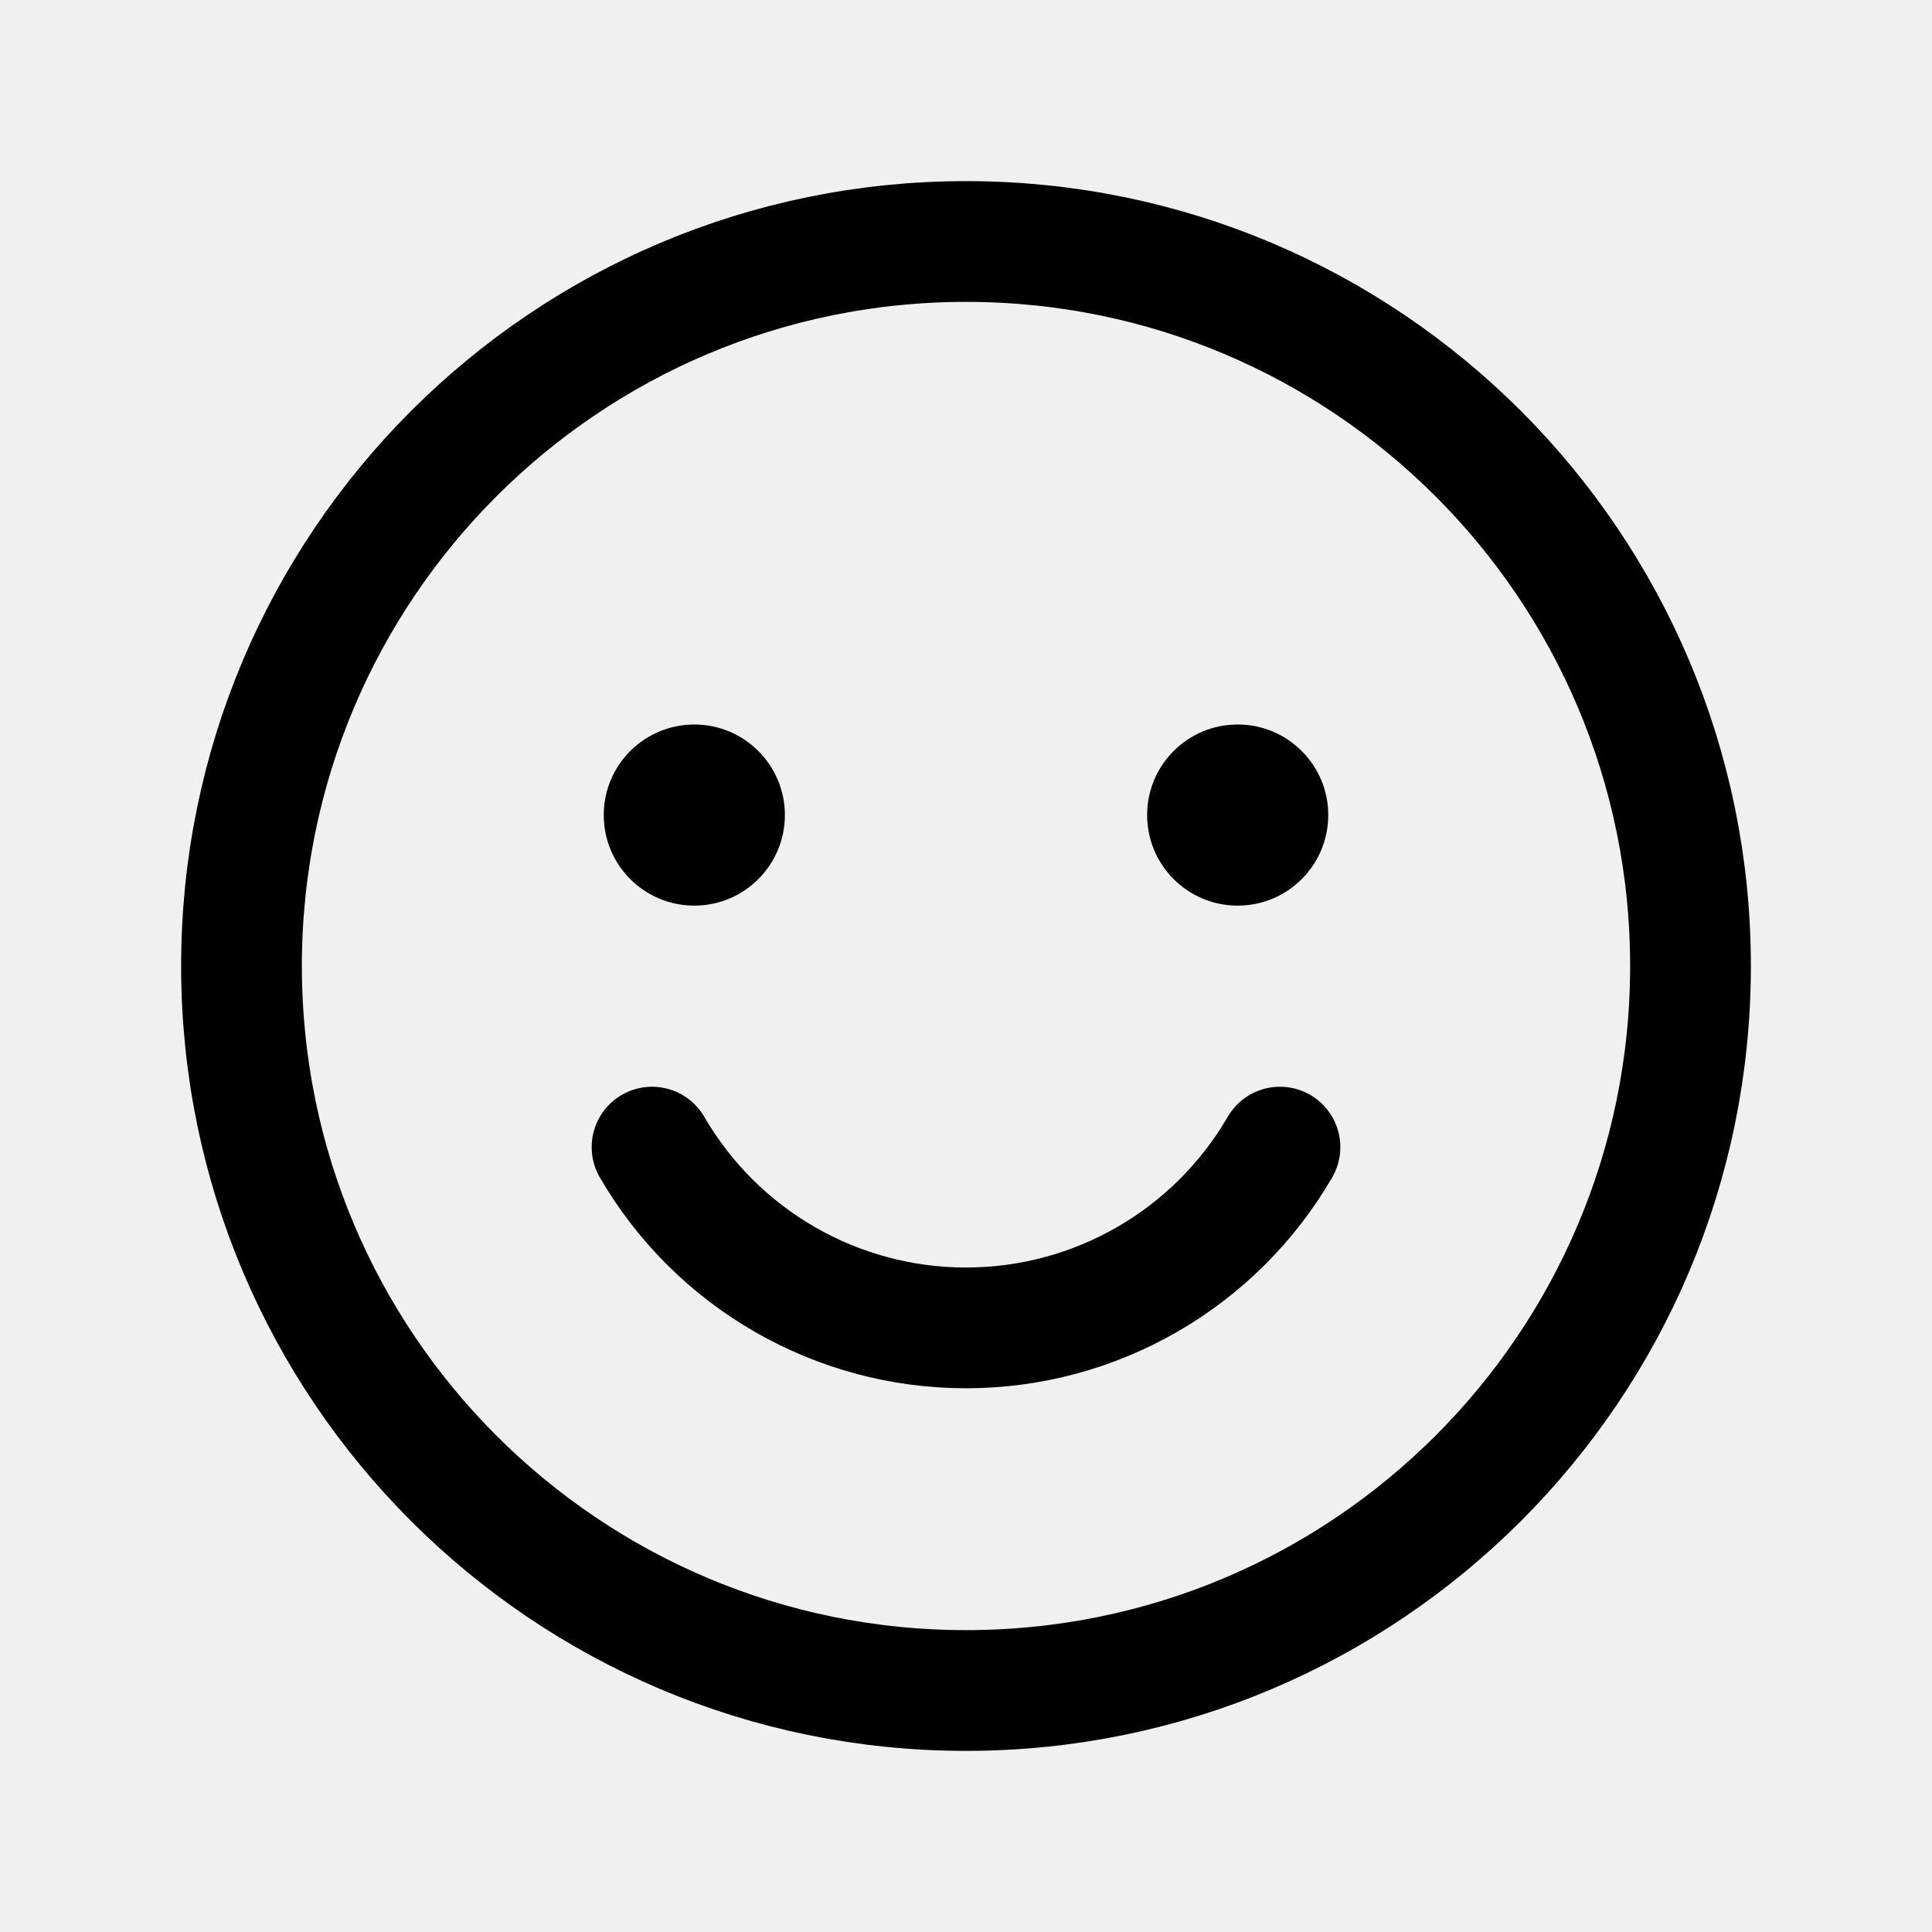
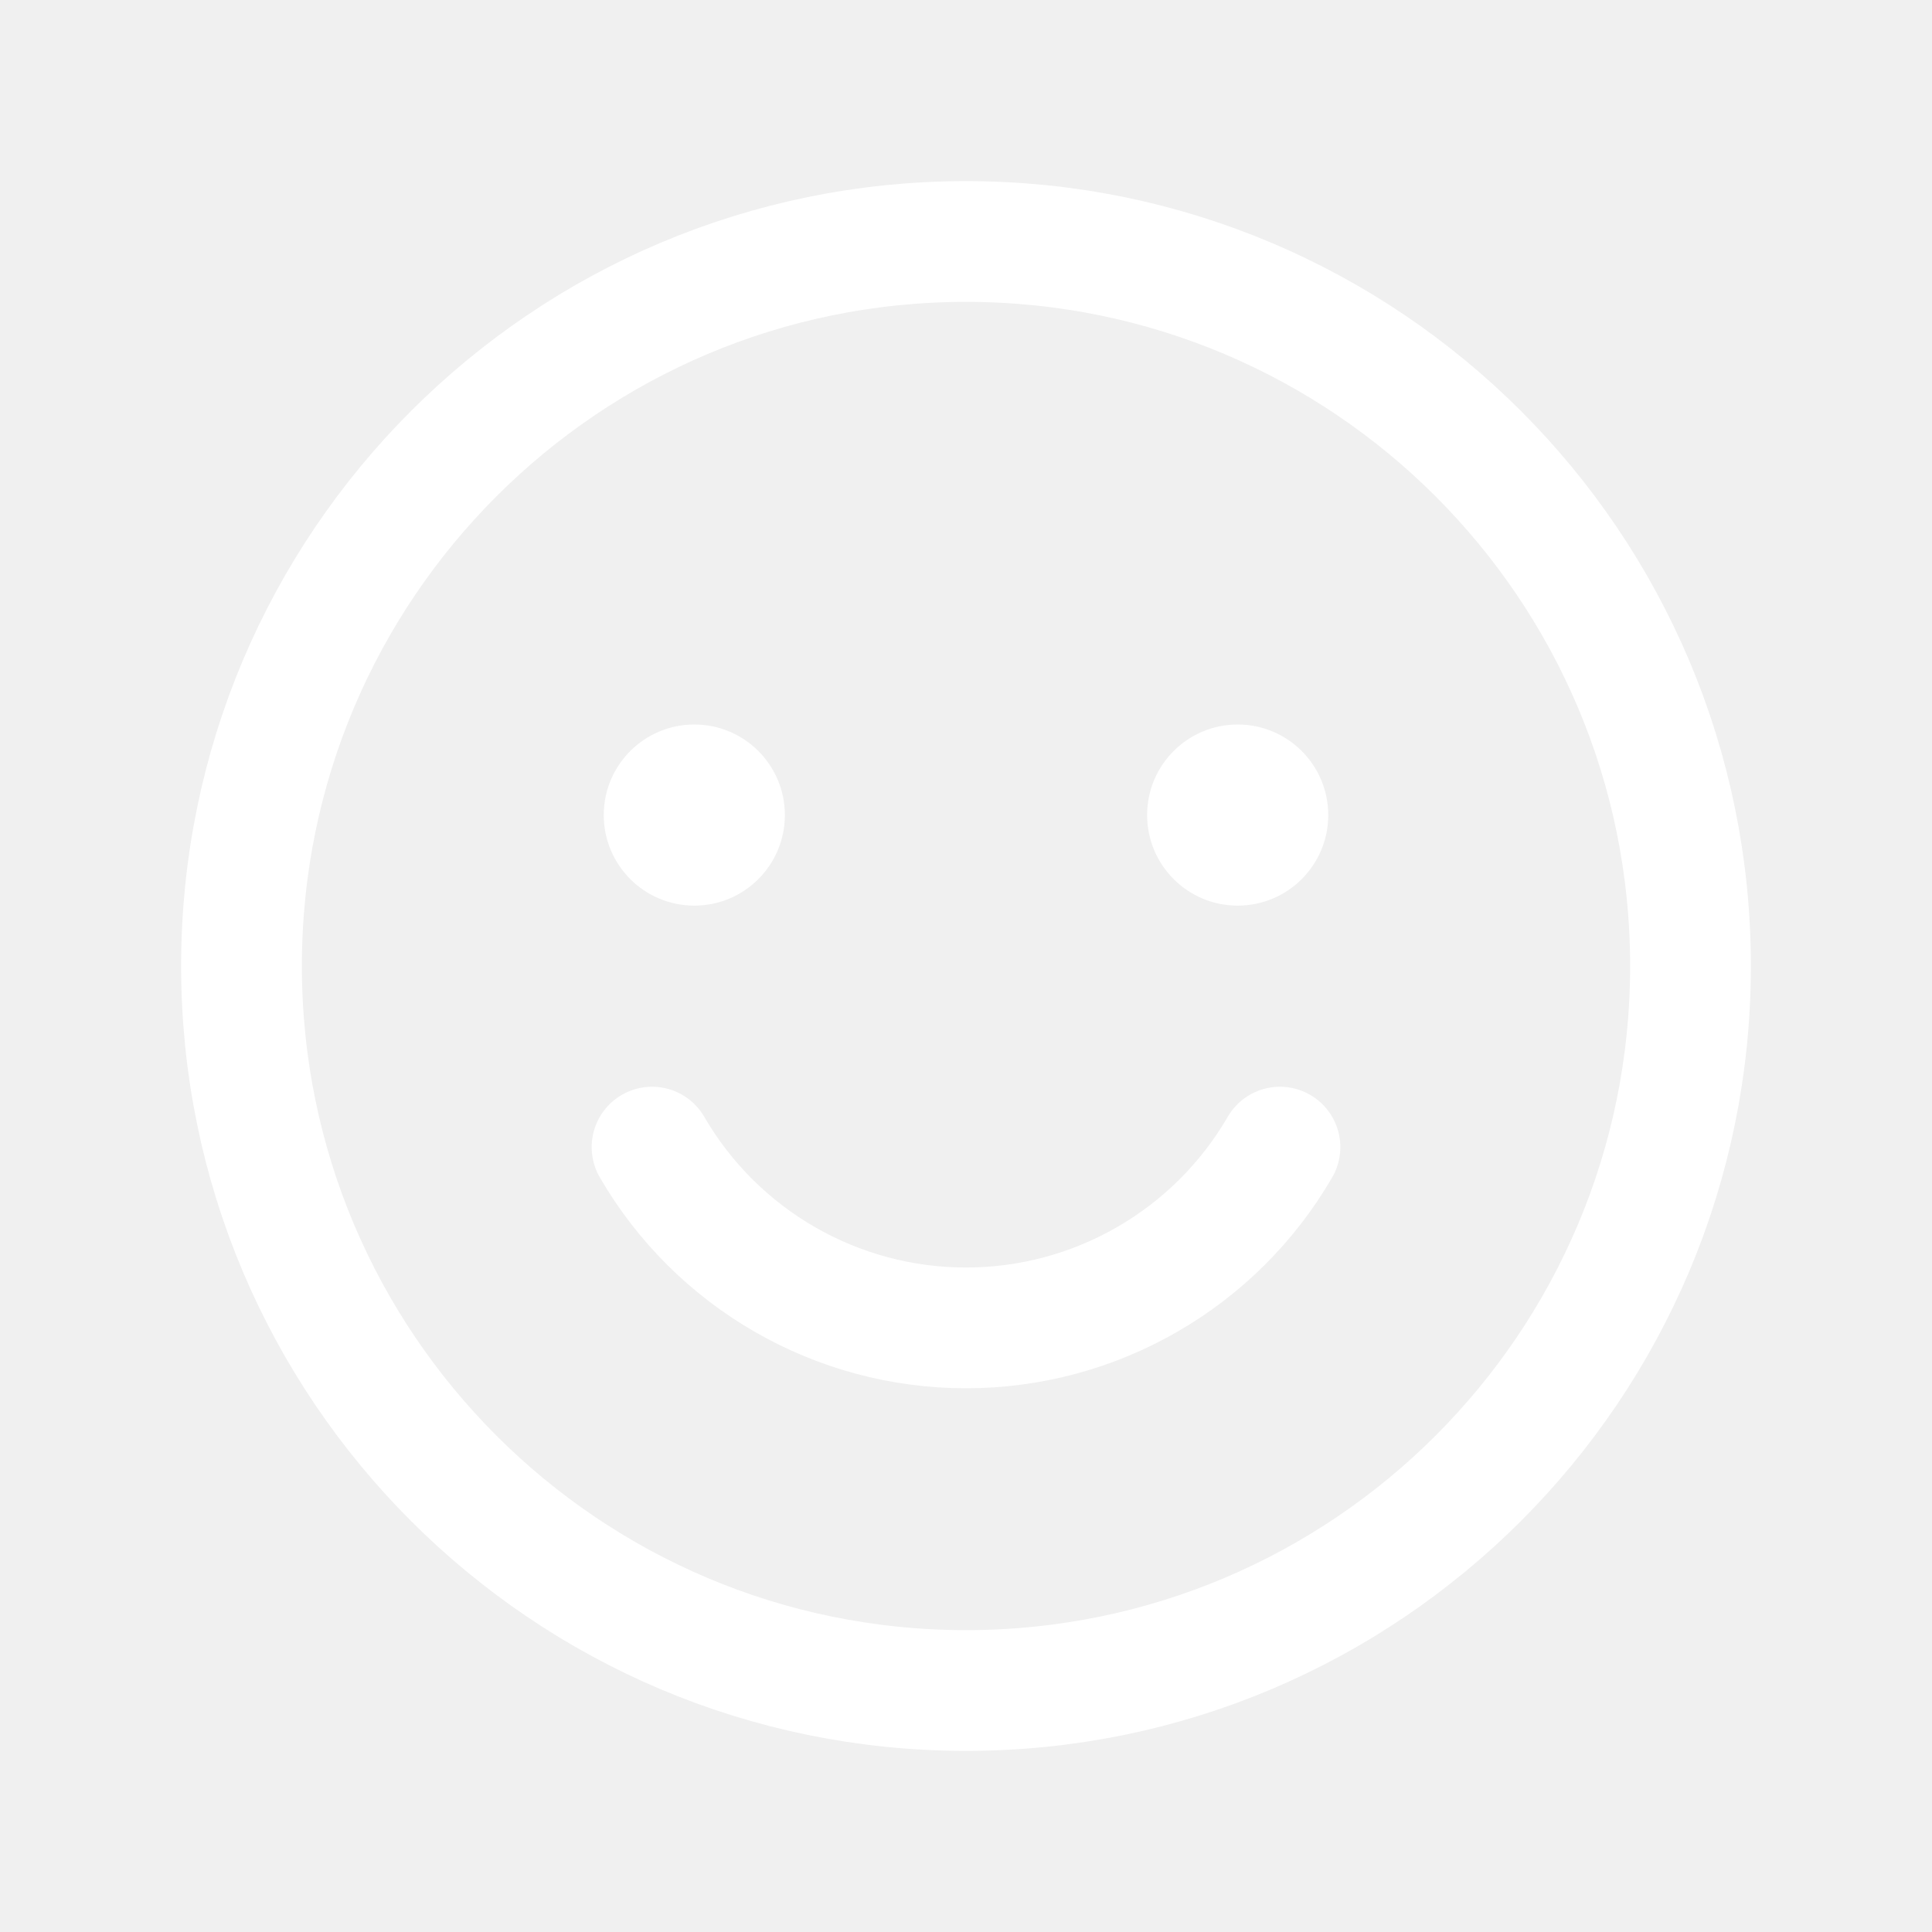
<svg xmlns="http://www.w3.org/2000/svg" viewBox="0 0 256 256">
  <rect fill="none" height="256" width="256" />
-   <circle cx="128" cy="128" fill="none" r="96" stroke="#000" stroke-linecap="round" stroke-linejoin="round" stroke-width="16" />
-   <circle cx="92" cy="108" r="12" />
-   <circle cx="164" cy="108" r="12" />
-   <path d="M169.6,152a48.1,48.1,0,0,1-83.2,0" fill="none" stroke="#000" stroke-linecap="round" stroke-linejoin="round" stroke-width="16" />
+   <circle cx="128" cy="128" fill="none" r="96" stroke="#fff" stroke-linecap="round" stroke-linejoin="round" stroke-width="16" />
+   <circle cx="92" cy="108" r="12" fill="#fff" />
+   <circle cx="164" cy="108" r="12" fill="#fff" />
+   <path d="M169.6,152a48.1,48.1,0,0,1-83.2,0" fill="none" stroke="#fff" stroke-linecap="round" stroke-linejoin="round" stroke-width="16" />
</svg>
